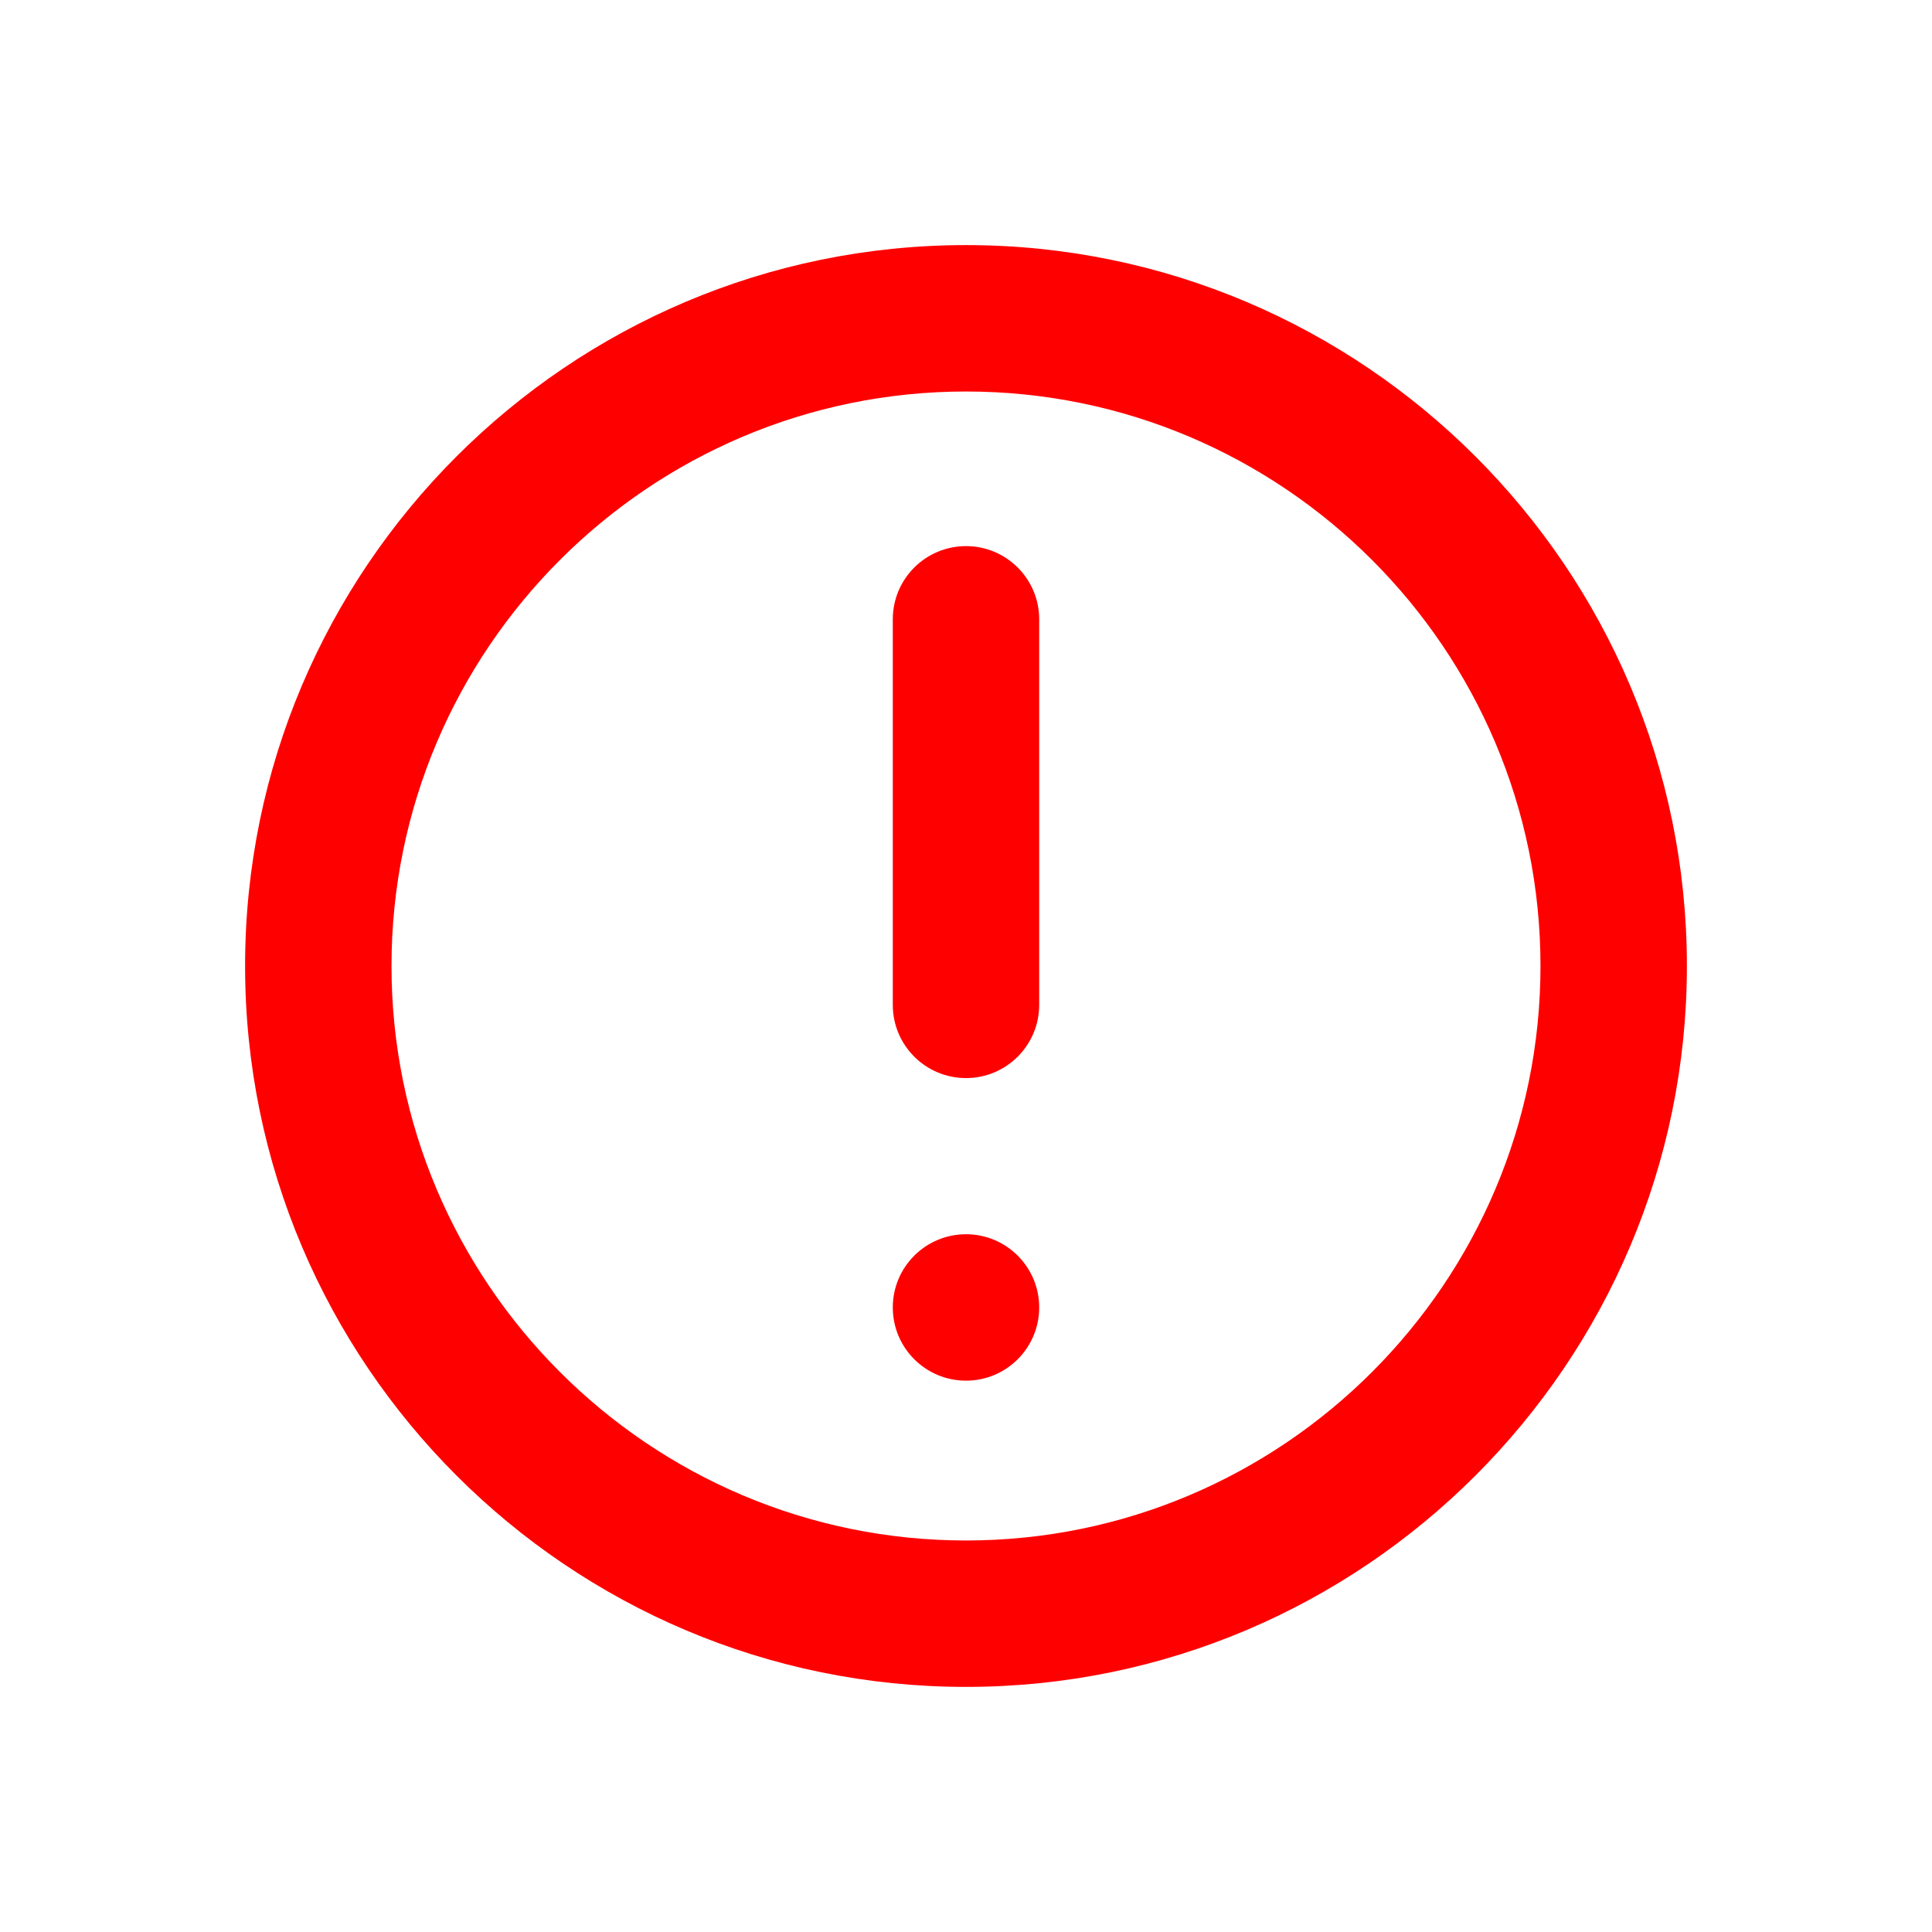
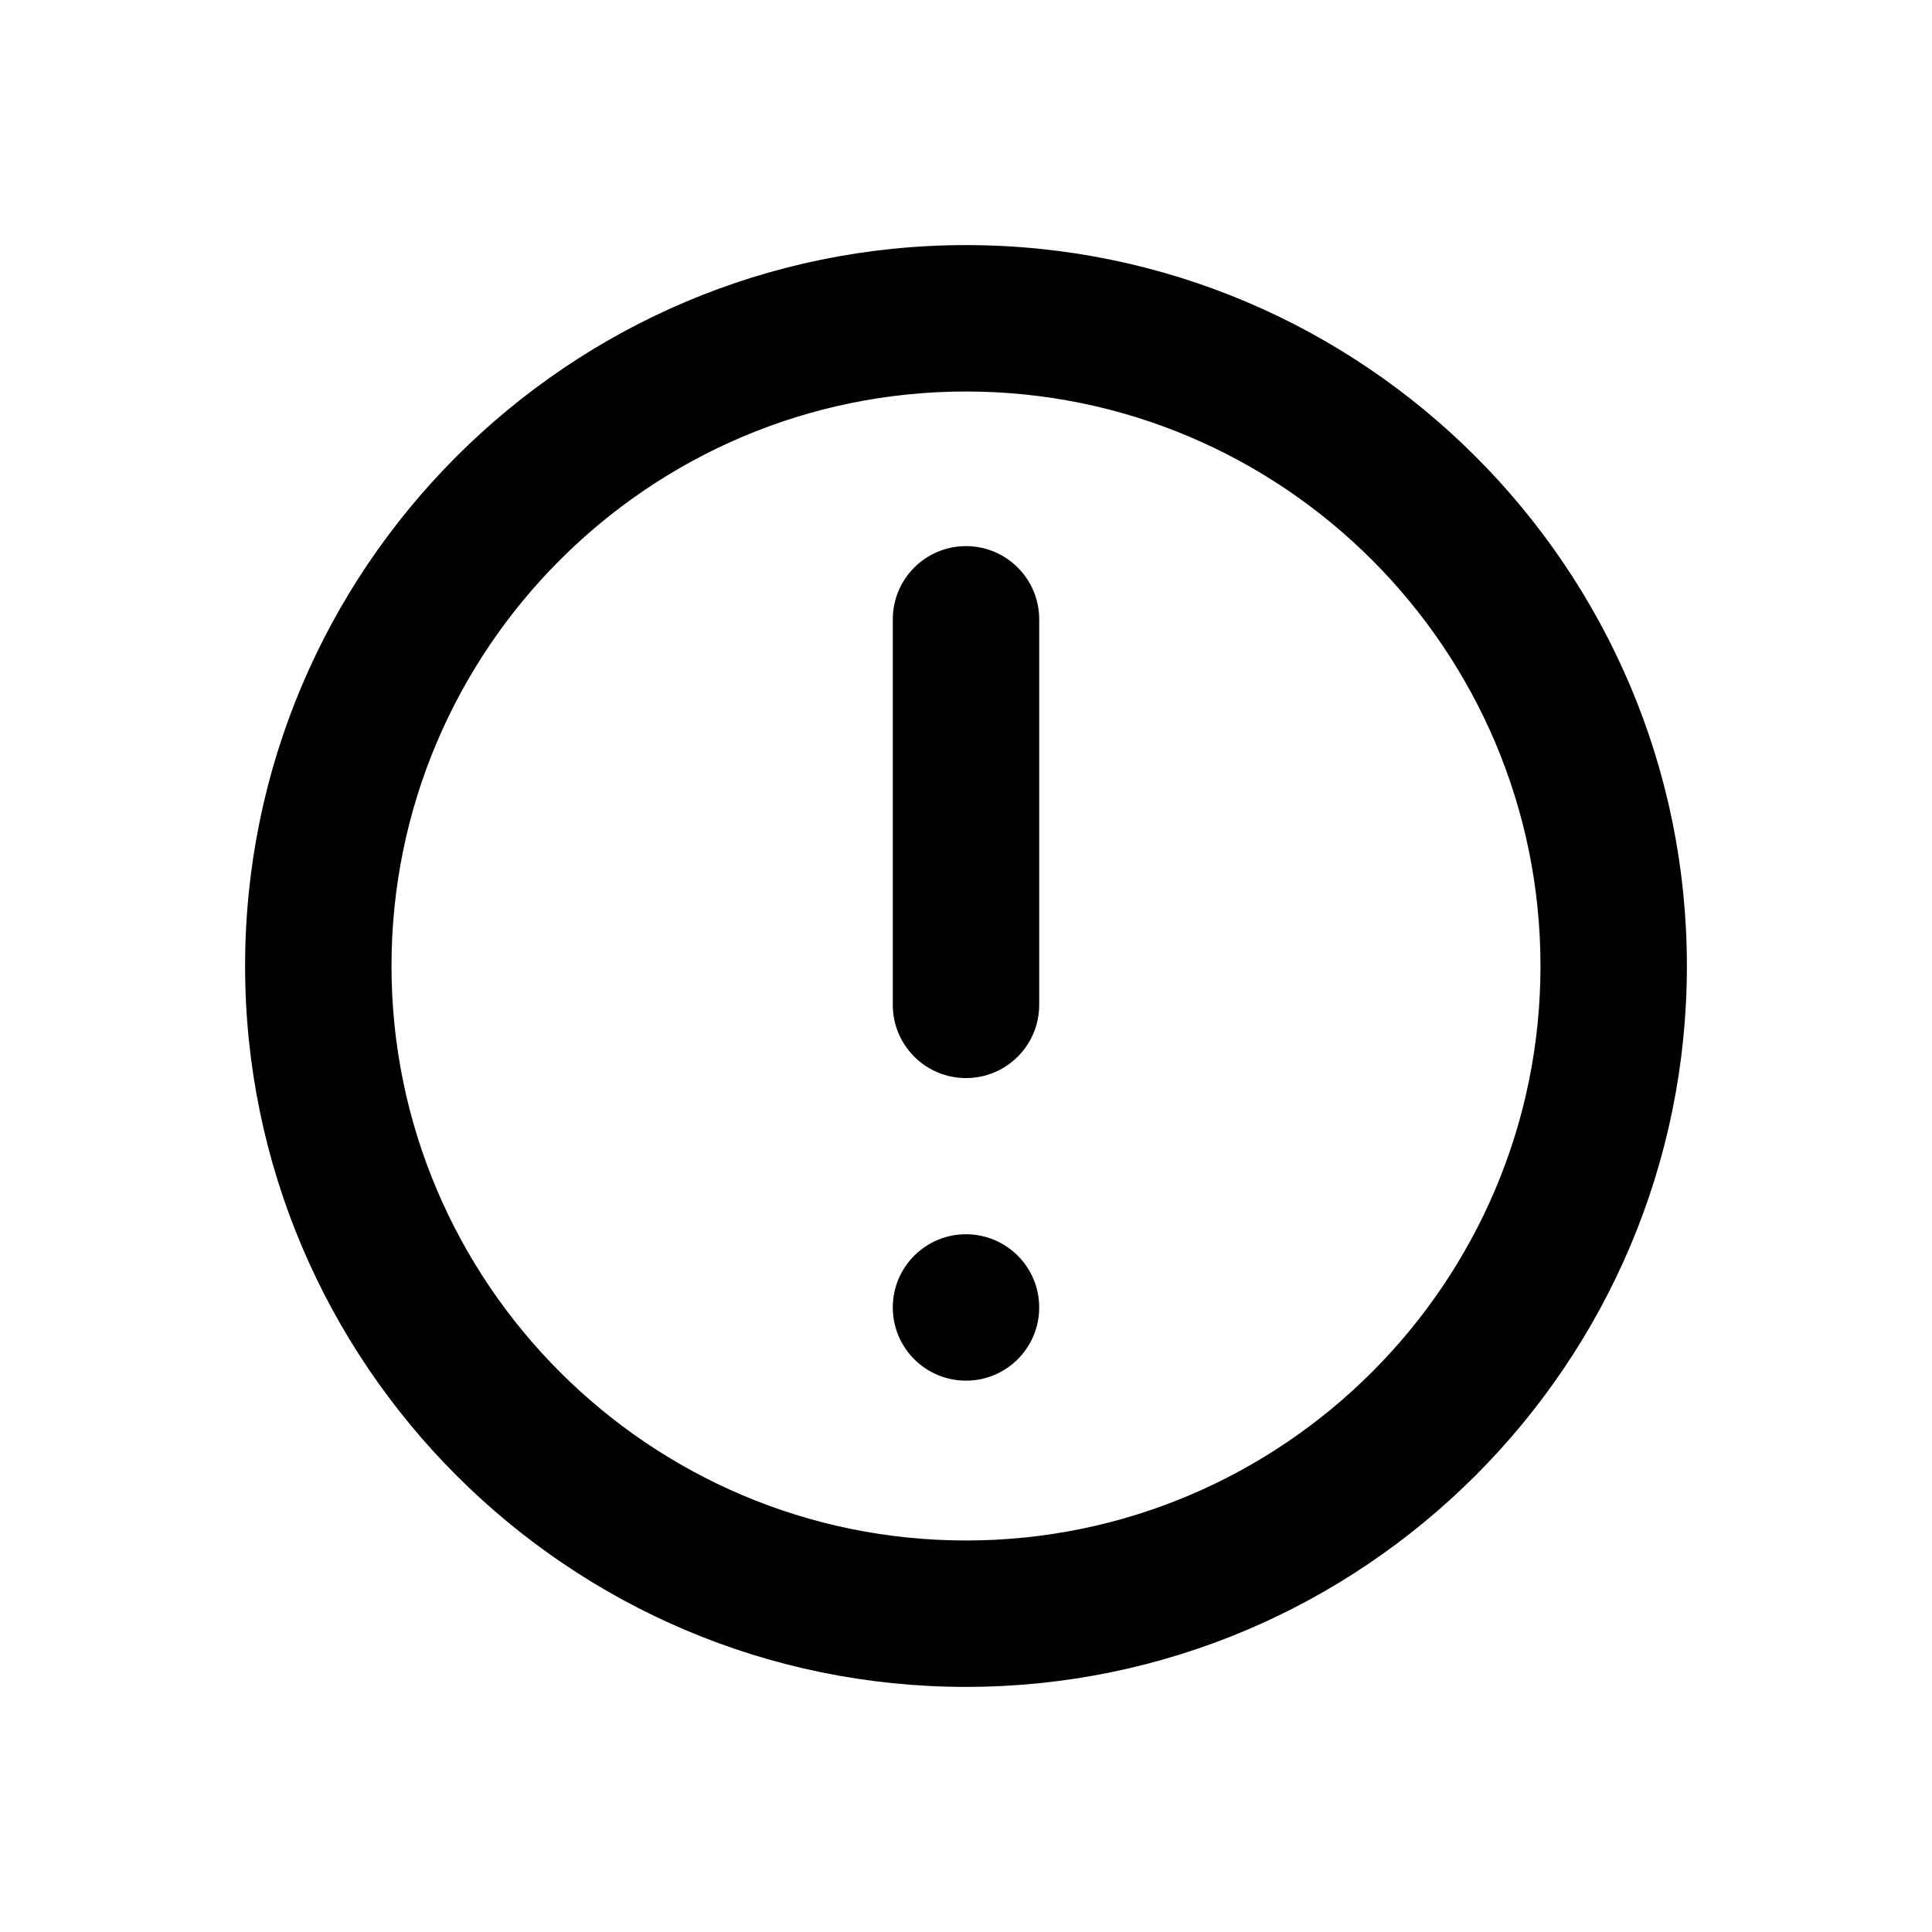
- <svg xmlns="http://www.w3.org/2000/svg" fill="#ff0000" height="64px" width="64px" version="1.1" id="Capa_1" viewBox="-50.22 -50.22 395.87 395.87" xml:space="preserve" stroke="#ff0000" stroke-width="0.003">
+ <svg xmlns="http://www.w3.org/2000/svg" fill="currentColor" height="64px" width="64px" version="1.1" id="Capa_1" viewBox="-50.22 -50.22 395.87 395.87" xml:space="preserve" stroke="currentColor" stroke-width="0.003">
  <g id="SVGRepo_bgCarrier" stroke-width="0" />
  <g id="SVGRepo_tracerCarrier" stroke-linecap="round" stroke-linejoin="round" />
  <g id="SVGRepo_iconCarrier">
    <g>
      <path d="M147.714,0C66.264,0,0,66.264,0,147.714s66.264,147.714,147.714,147.714s147.714-66.264,147.714-147.714 S229.164,0,147.714,0z M147.714,265.428C82.807,265.428,30,212.621,30,147.714S82.807,30,147.714,30 s117.714,52.807,117.714,117.714S212.621,265.428,147.714,265.428z" />
      <path d="M147.714,61.68c-8.284,0-15,6.716-15,15v79c0,8.284,6.716,15,15,15s15-6.716,15-15v-79 C162.714,68.396,155.998,61.68,147.714,61.68z" />
      <circle cx="147.714" cy="217.68" r="15" />
    </g>
  </g>
</svg>
